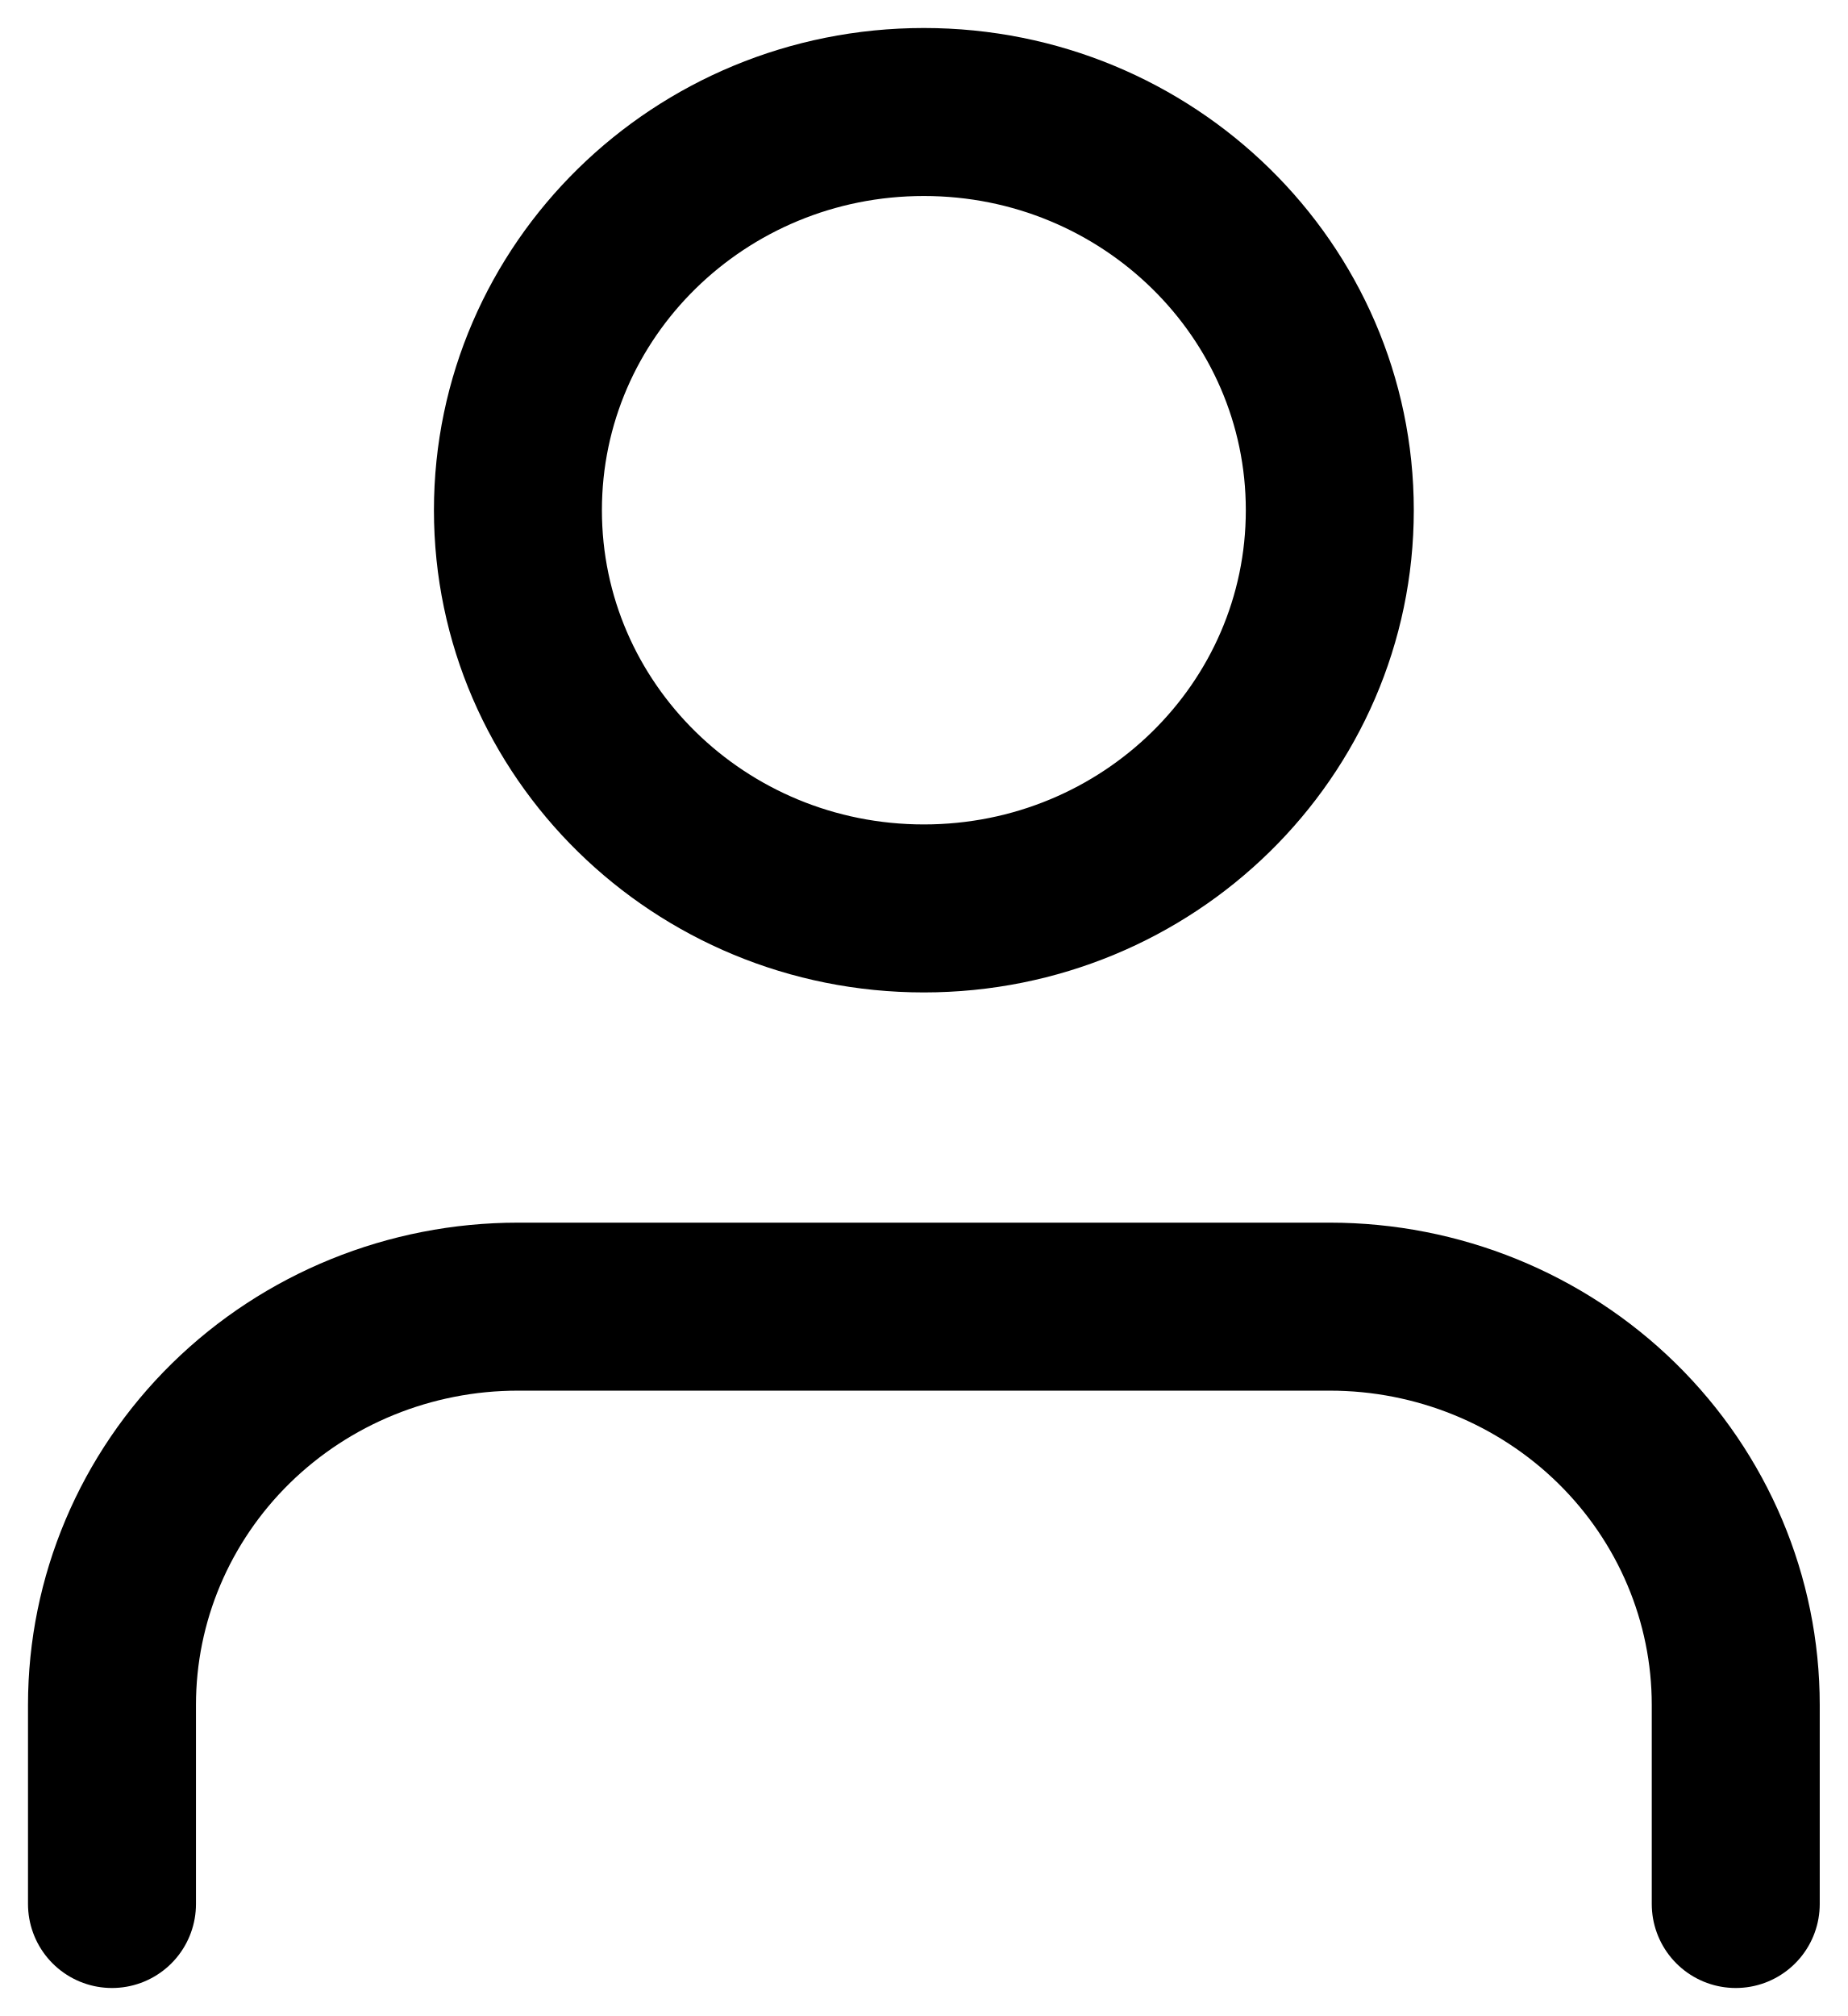
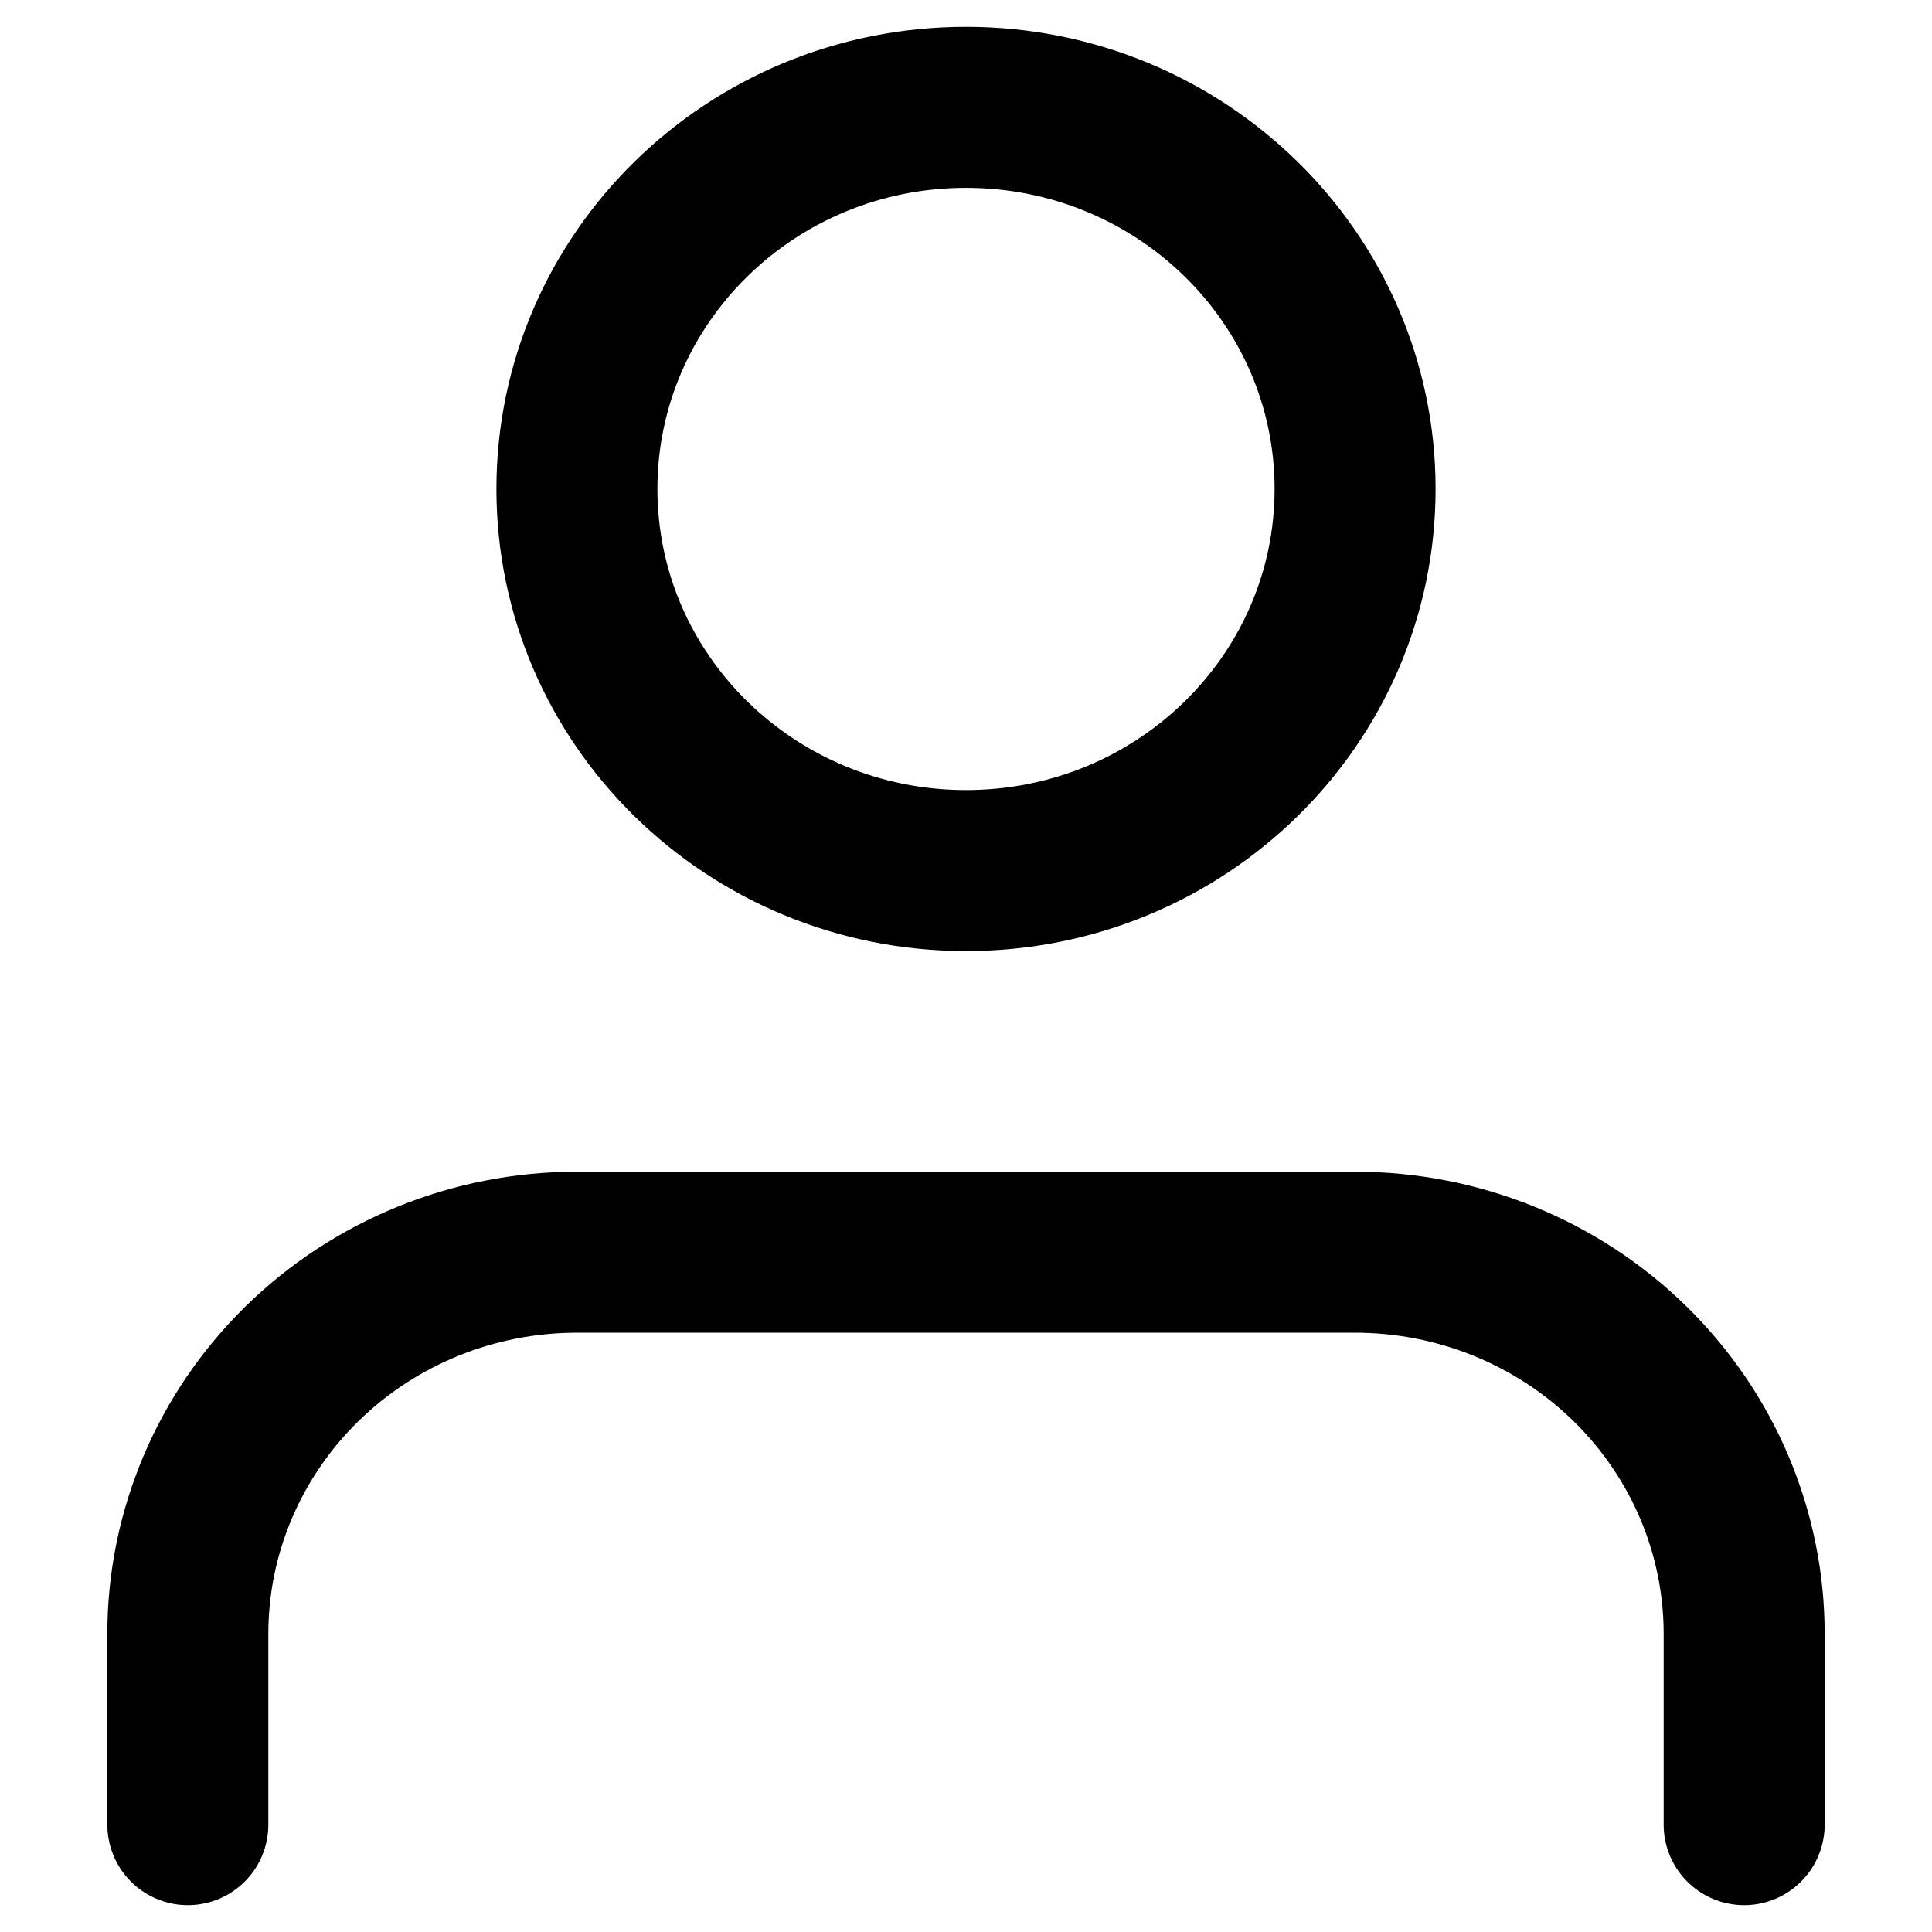
- <svg xmlns="http://www.w3.org/2000/svg" width="33" height="36" viewBox="0 0 33 36" fill="none">
+ <svg xmlns="http://www.w3.org/2000/svg" width="35" height="35" viewBox="0 0 33 36" fill="none">
  <path d="M31 34V30.444C31 28.558 30.236 26.75 28.877 25.416C27.517 24.082 25.673 23.333 23.75 23.333H9.25C7.327 23.333 5.483 24.082 4.123 25.416C2.764 26.75 2 28.558 2 30.444V34M23.75 9.111C23.75 13.039 20.504 16.222 16.5 16.222C12.496 16.222 9.25 13.039 9.25 9.111C9.25 5.184 12.496 2 16.5 2C20.504 2 23.75 5.184 23.75 9.111Z" stroke="black" stroke-width="3" stroke-linecap="round" stroke-linejoin="round" />
</svg>
